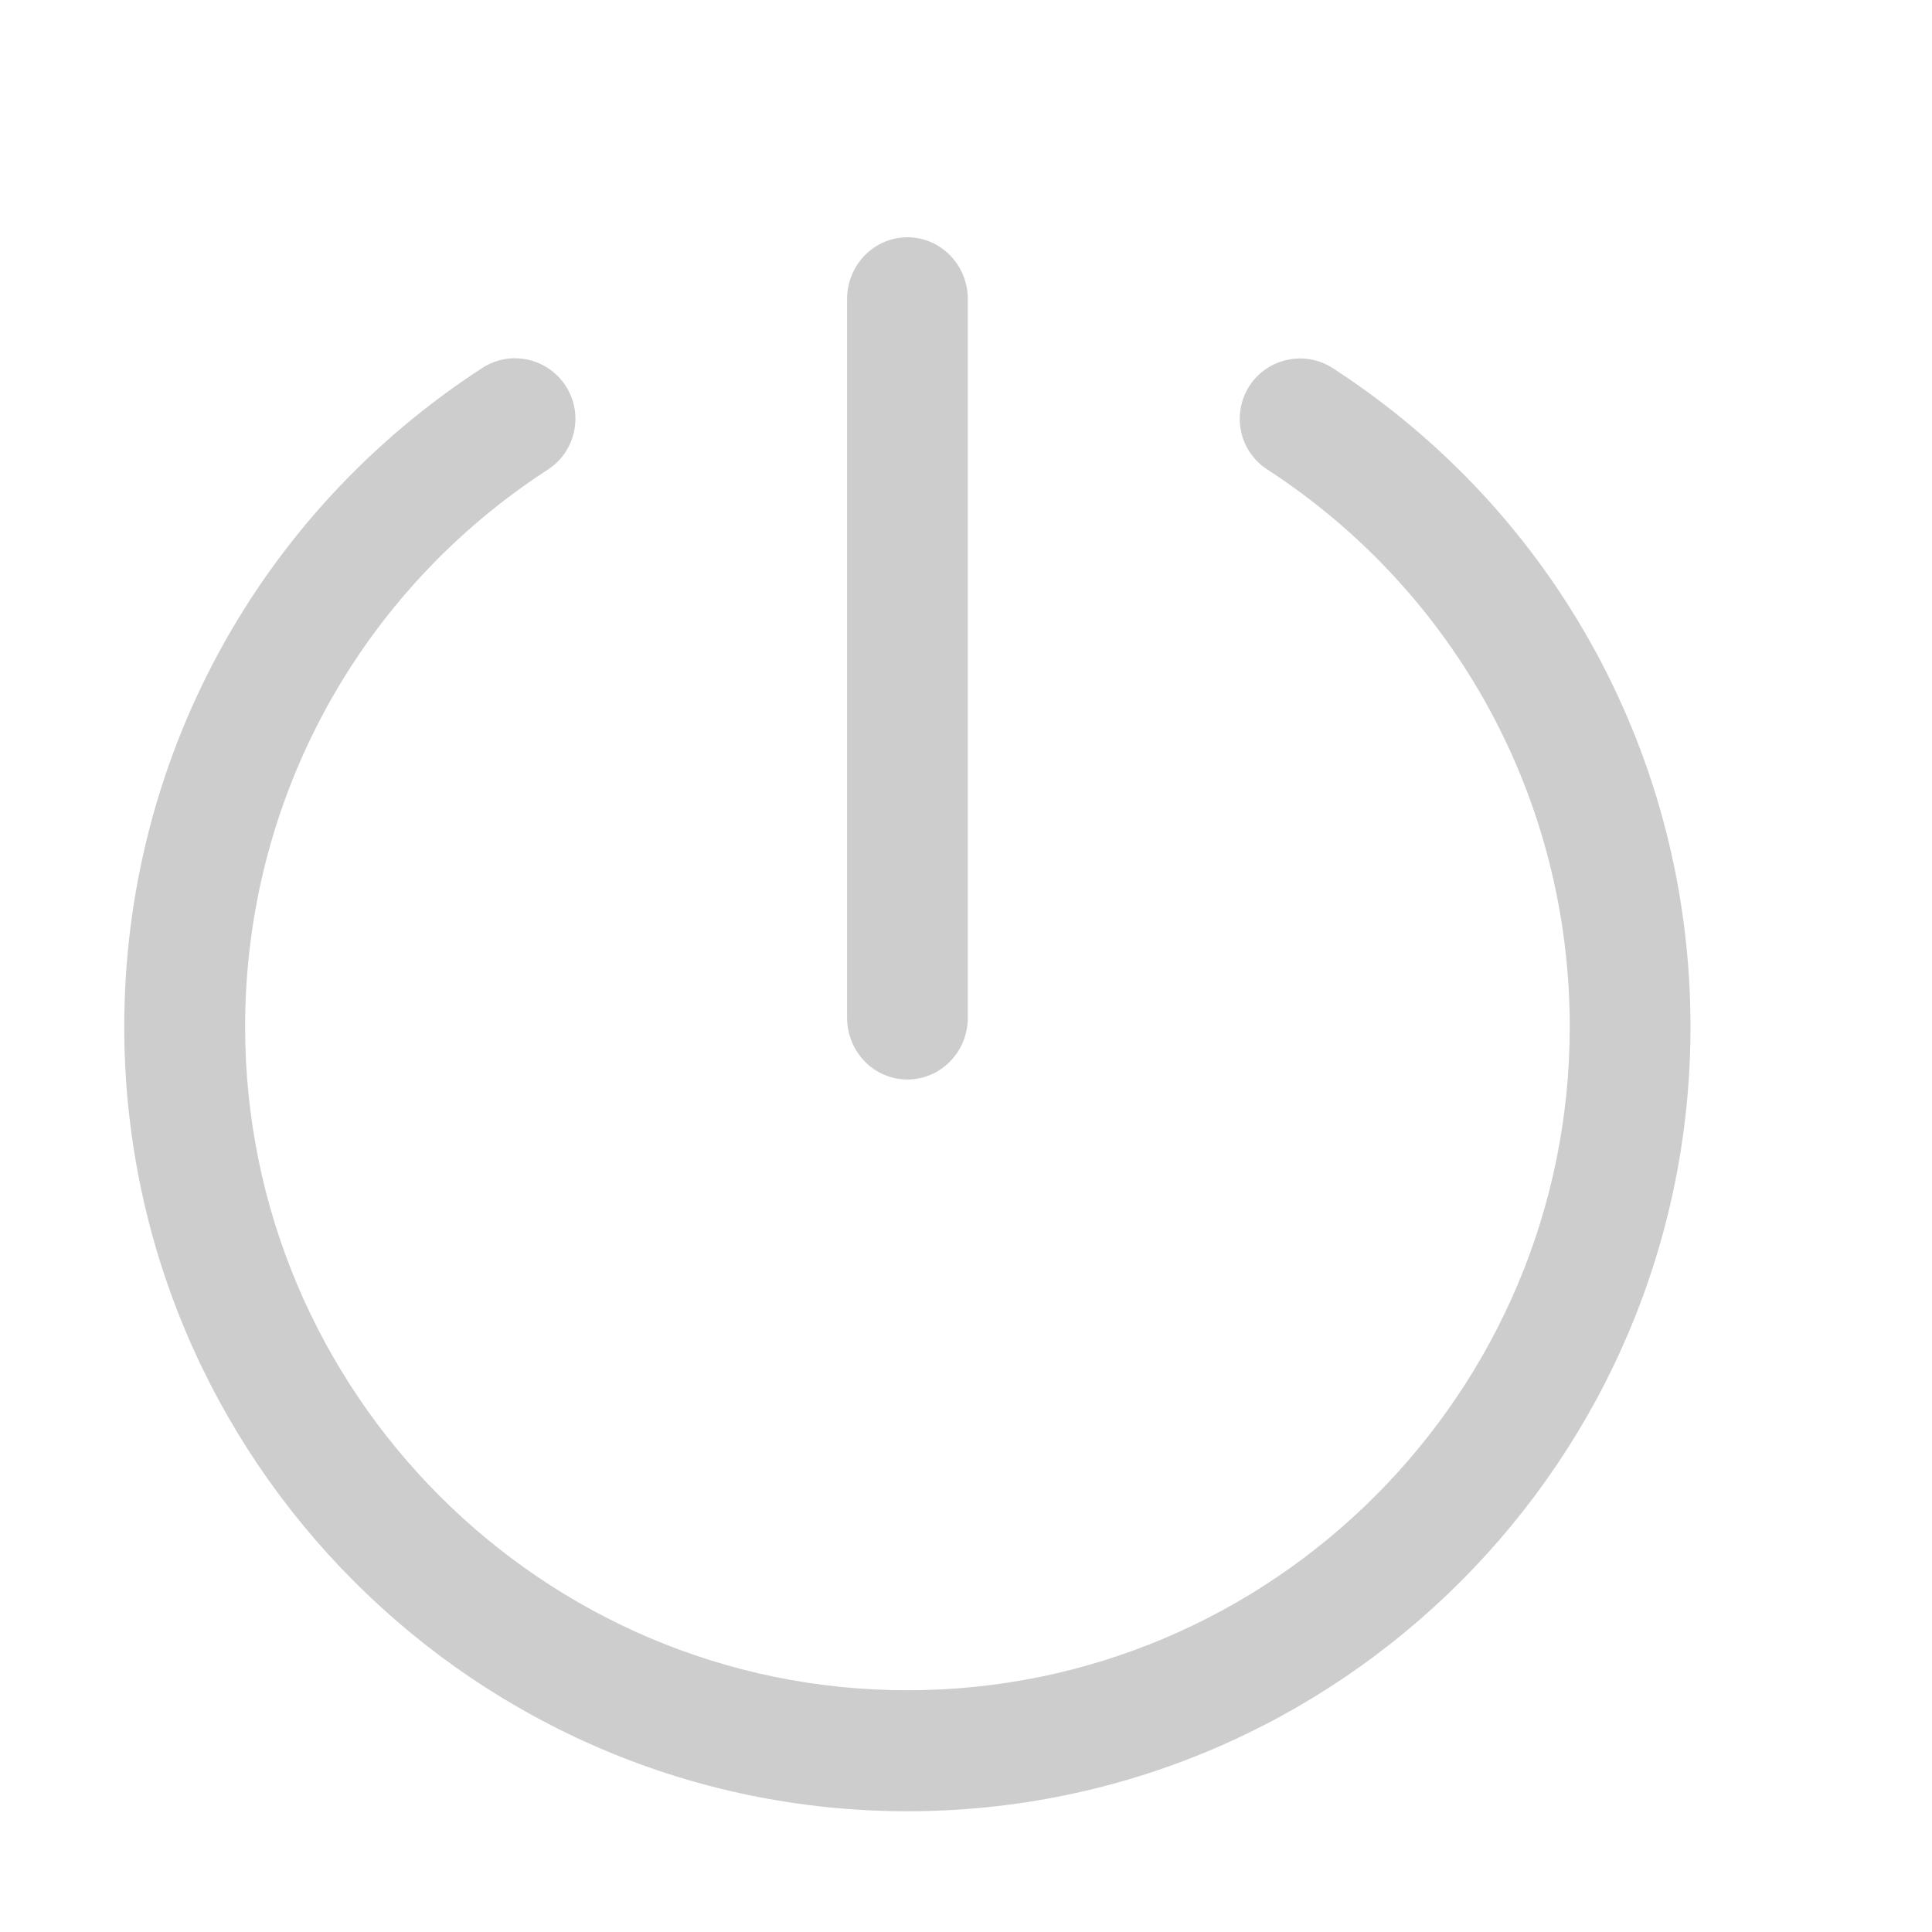
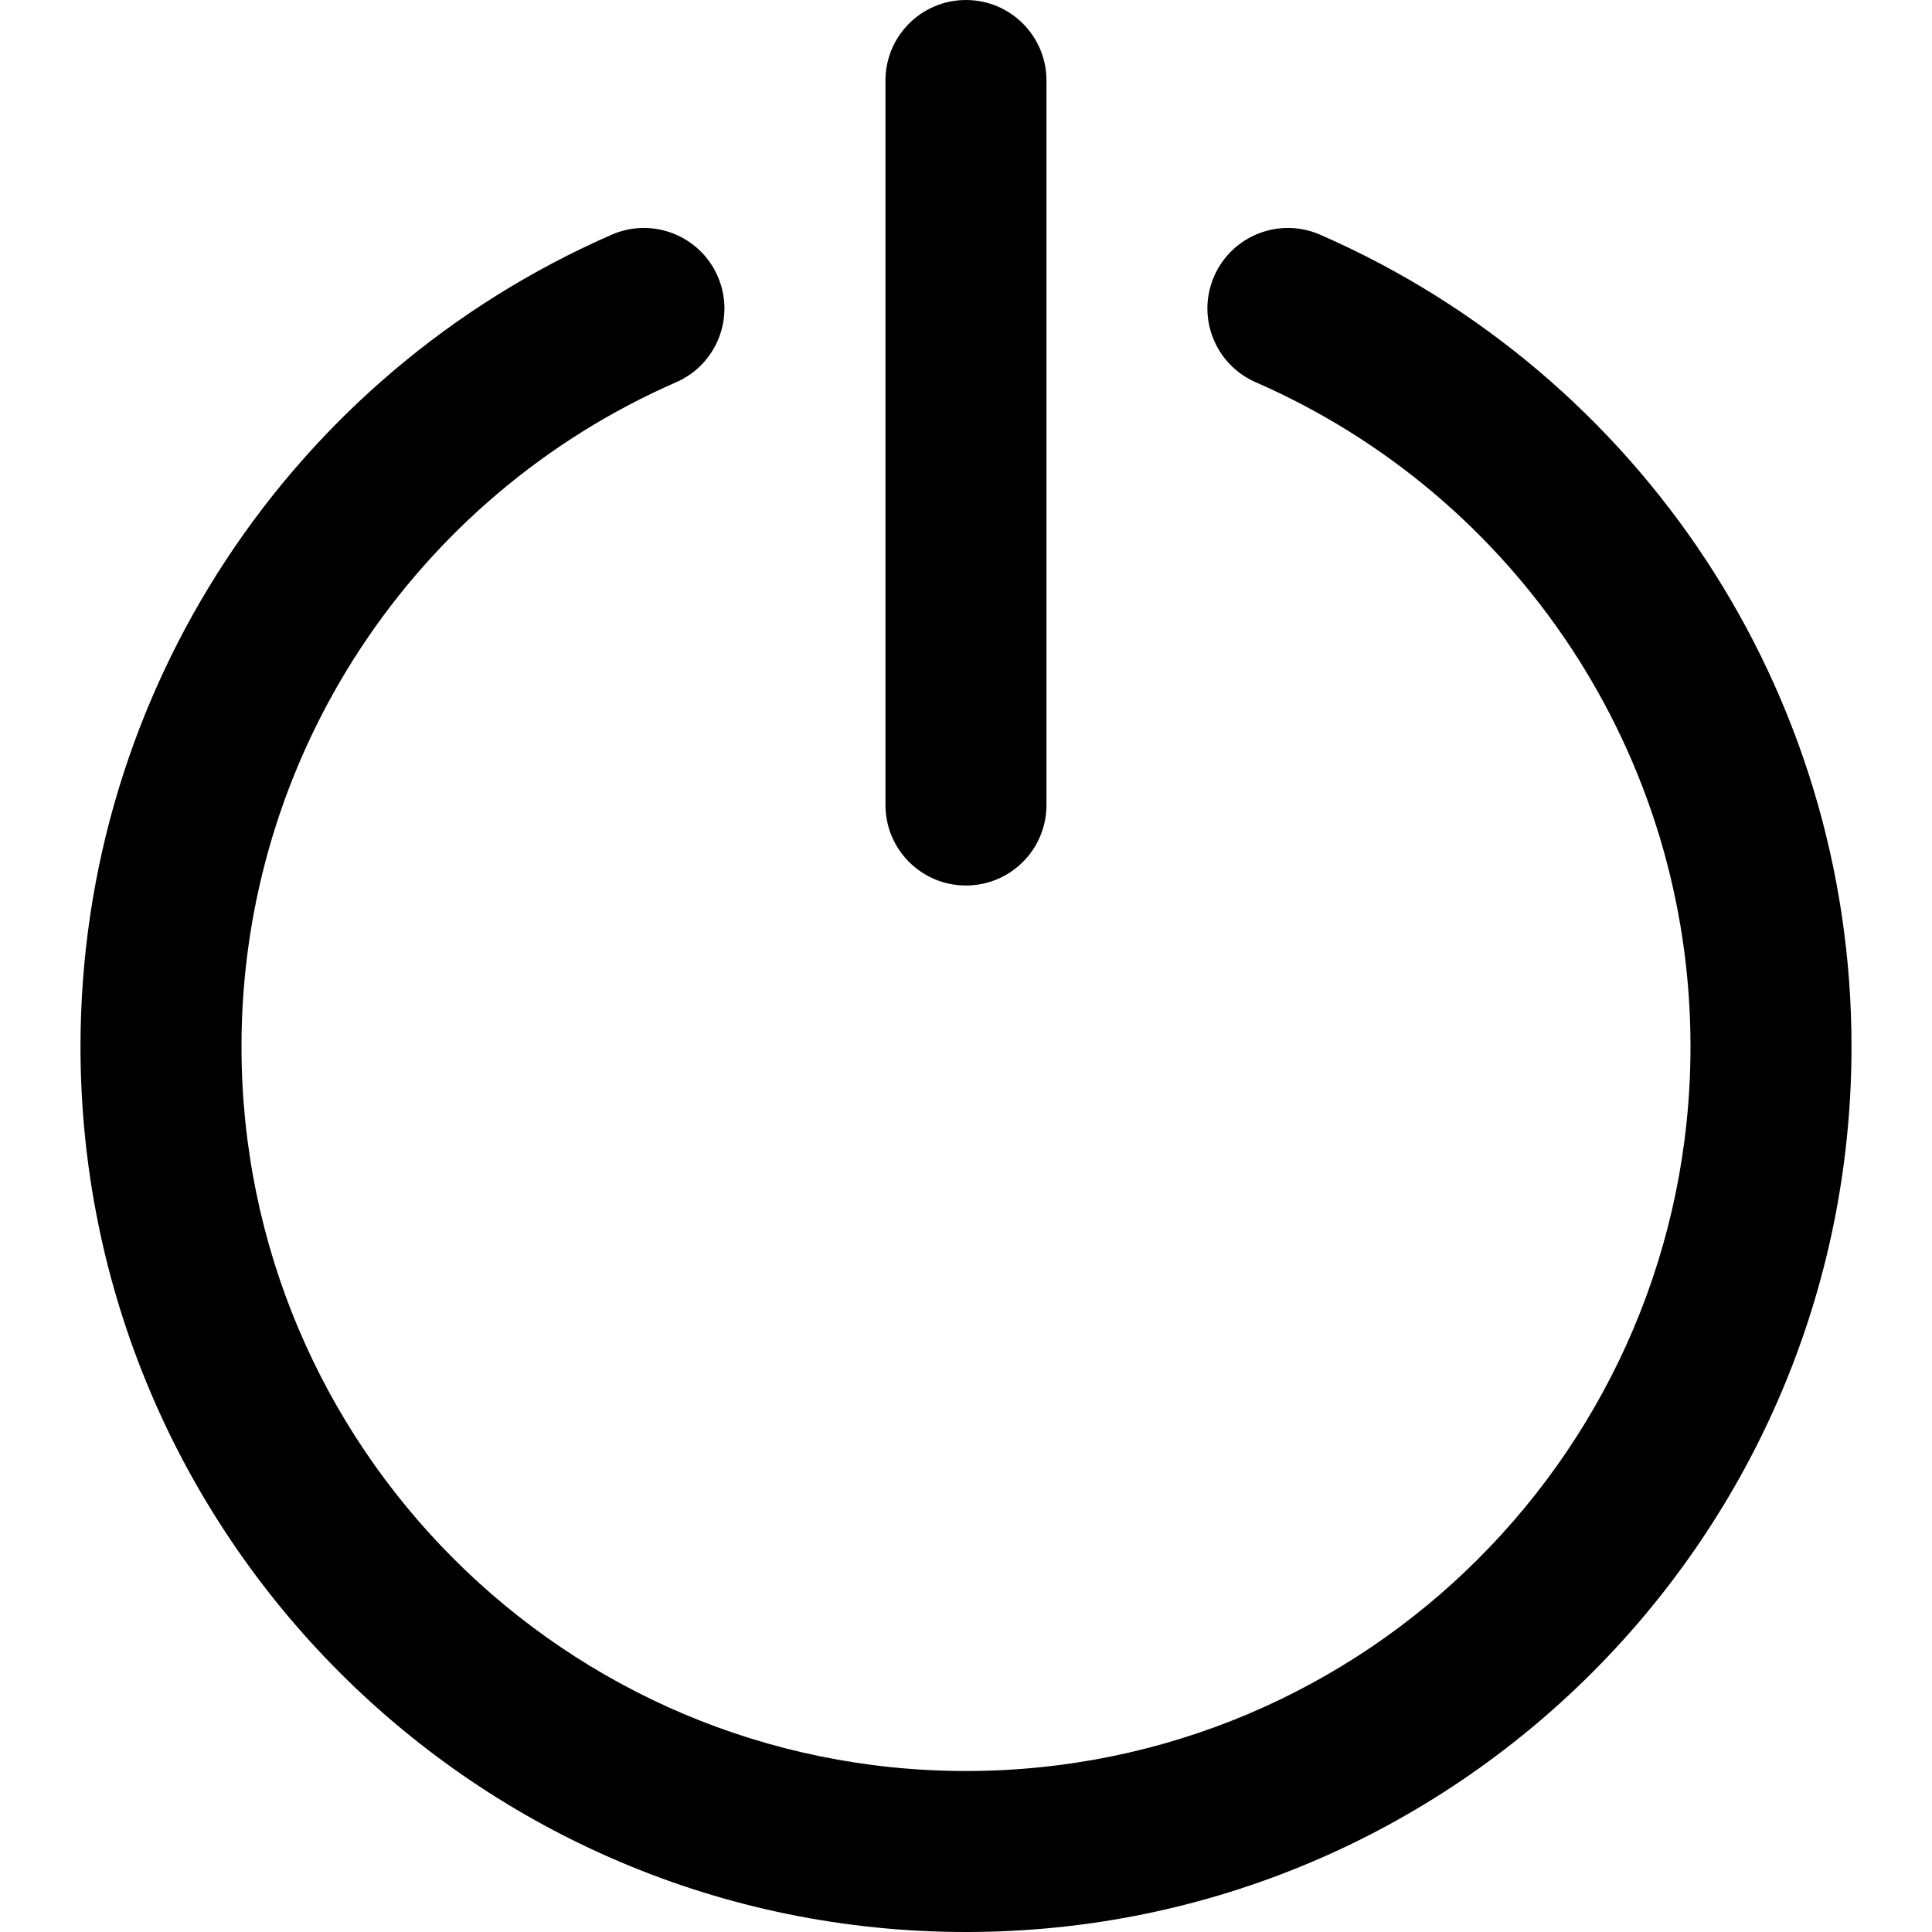
- <svg xmlns="http://www.w3.org/2000/svg" t="1494578596716" class="icon" style="" viewBox="0 0 1024 1024" version="1.1" p-id="3474" width="32" height="32">
-   <defs>
-     <style type="text/css" />
-   </defs>
-   <path d="M706.432 195.136c-14.656-9.536-34.56-5.44-44.224 9.408-9.536 14.848-5.376 34.688 9.472 44.288C772.032 314.048 832 424.448 832 544.192c0 193.92-157.504 351.68-351.04 351.68s-351.04-157.76-351.04-351.68c0-119.68 60.032-230.144 160.448-295.296 14.848-9.6 19.072-29.504 9.472-44.352C290.112 189.632 270.336 185.408 255.552 195.072 136.768 272.192 65.856 402.688 65.856 544.192 65.856 773.504 252.032 960 480.96 960S896 773.504 896 544.192C896 402.624 825.152 272.128 706.432 195.136zM480.96 572.16c17.664 0 32-14.656 32-32.832l0-380.8c0-18.112-14.336-32.768-32-32.768s-32 14.656-32 32.768l0 380.8C448.96 557.504 463.232 572.16 480.96 572.16z" p-id="3475" fill="#cdcdcd" />
+ <svg xmlns="http://www.w3.org/2000/svg" version="1.1" id="Layer_1" x="0px" y="0px" viewBox="0 0 511.996 511.996" style="enable-background:new 0 0 511.996 511.996;" xml:space="preserve">
+   <g>
+     <g>
+       <g>
+         <path d="M349.85,62.196c-10.797-4.717-23.373,0.212-28.09,11.009c-4.717,10.797,0.212,23.373,11.009,28.09     c69.412,30.324,115.228,98.977,115.228,176.035c0,106.034-85.972,192-192,192c-106.042,0-192-85.958-192-192     c0-77.041,45.8-145.694,115.192-176.038c10.795-4.72,15.72-17.298,10.999-28.093c-4.72-10.795-17.298-15.72-28.093-10.999     C77.306,99.275,21.331,183.181,21.331,277.329c0,129.606,105.061,234.667,234.667,234.667     c129.592,0,234.667-105.068,234.667-234.667C490.665,183.159,434.667,99.249,349.85,62.196z" />
+         <path d="M255.989,234.667c11.782,0,21.333-9.551,21.333-21.333v-192C277.323,9.551,267.771,0,255.989,0     c-11.782,0-21.333,9.551-21.333,21.333v192C234.656,225.115,244.207,234.667,255.989,234.667z" />
+       </g>
+     </g>
+   </g>
+   <g>
+ </g>
+   <g>
+ </g>
+   <g>
+ </g>
+   <g>
+ </g>
+   <g>
+ </g>
+   <g>
+ </g>
+   <g>
+ </g>
+   <g>
+ </g>
+   <g>
+ </g>
+   <g>
+ </g>
+   <g>
+ </g>
+   <g>
+ </g>
+   <g>
+ </g>
+   <g>
+ </g>
+   <g>
+ </g>
</svg>
